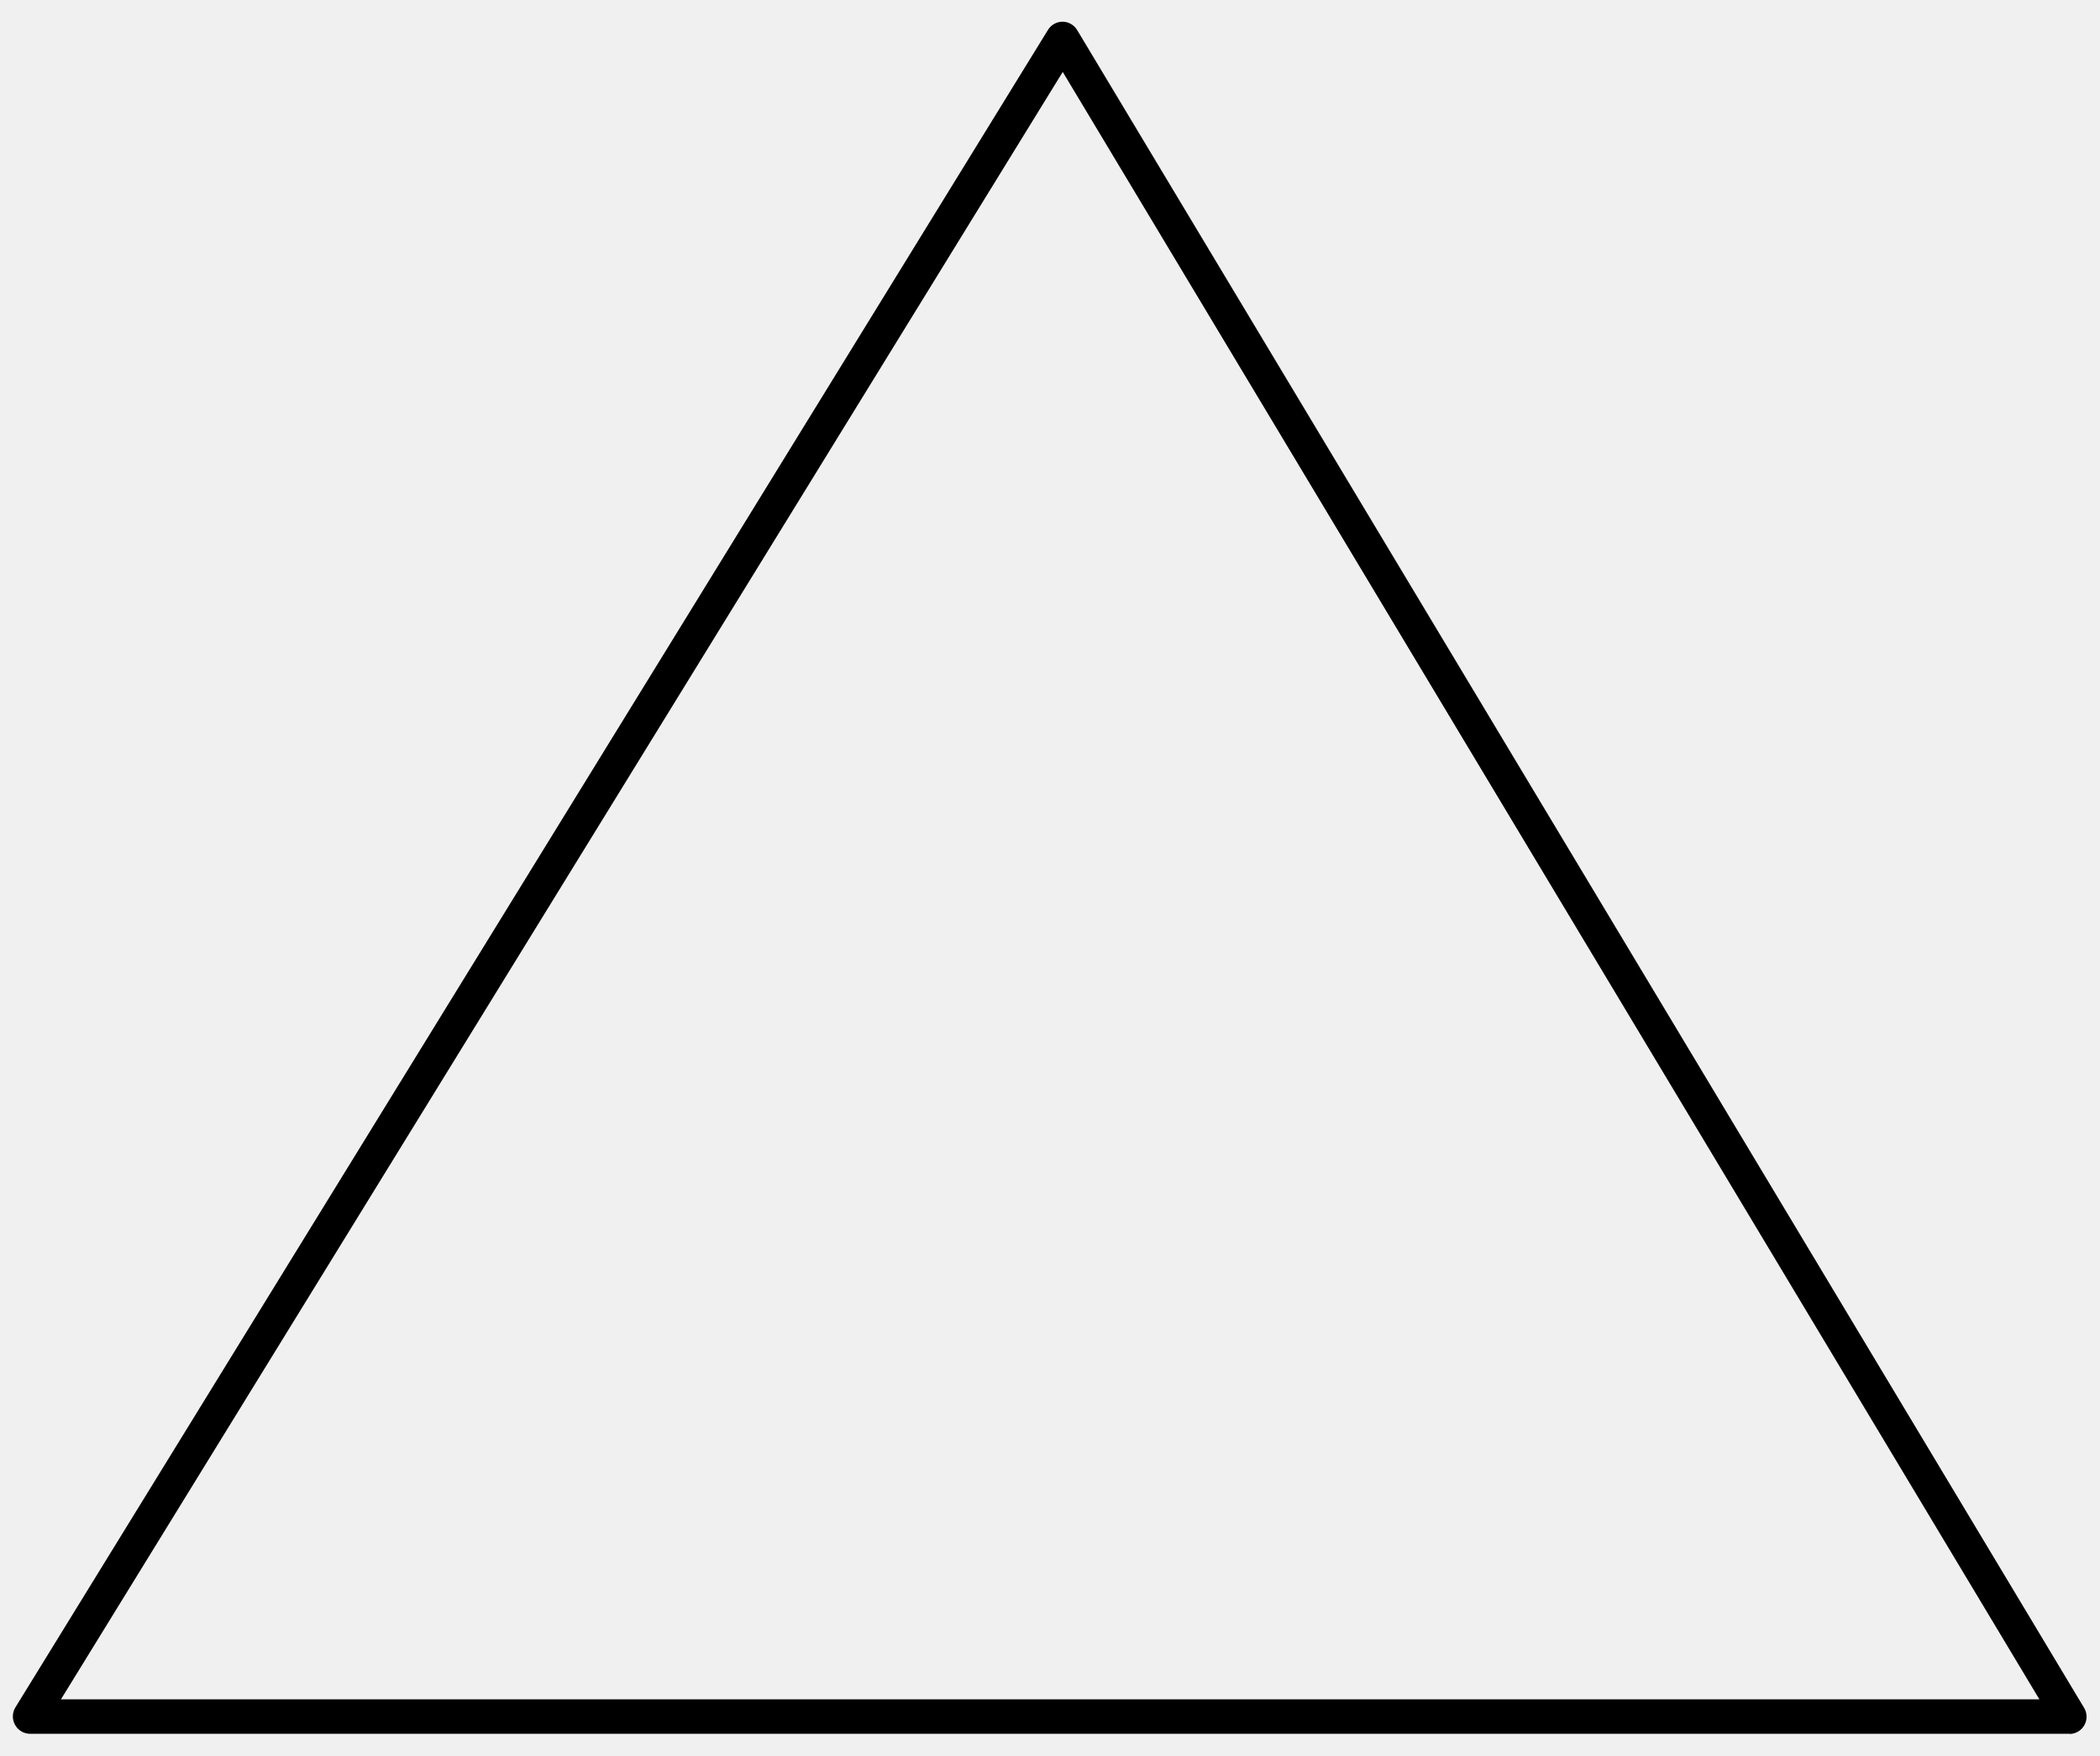
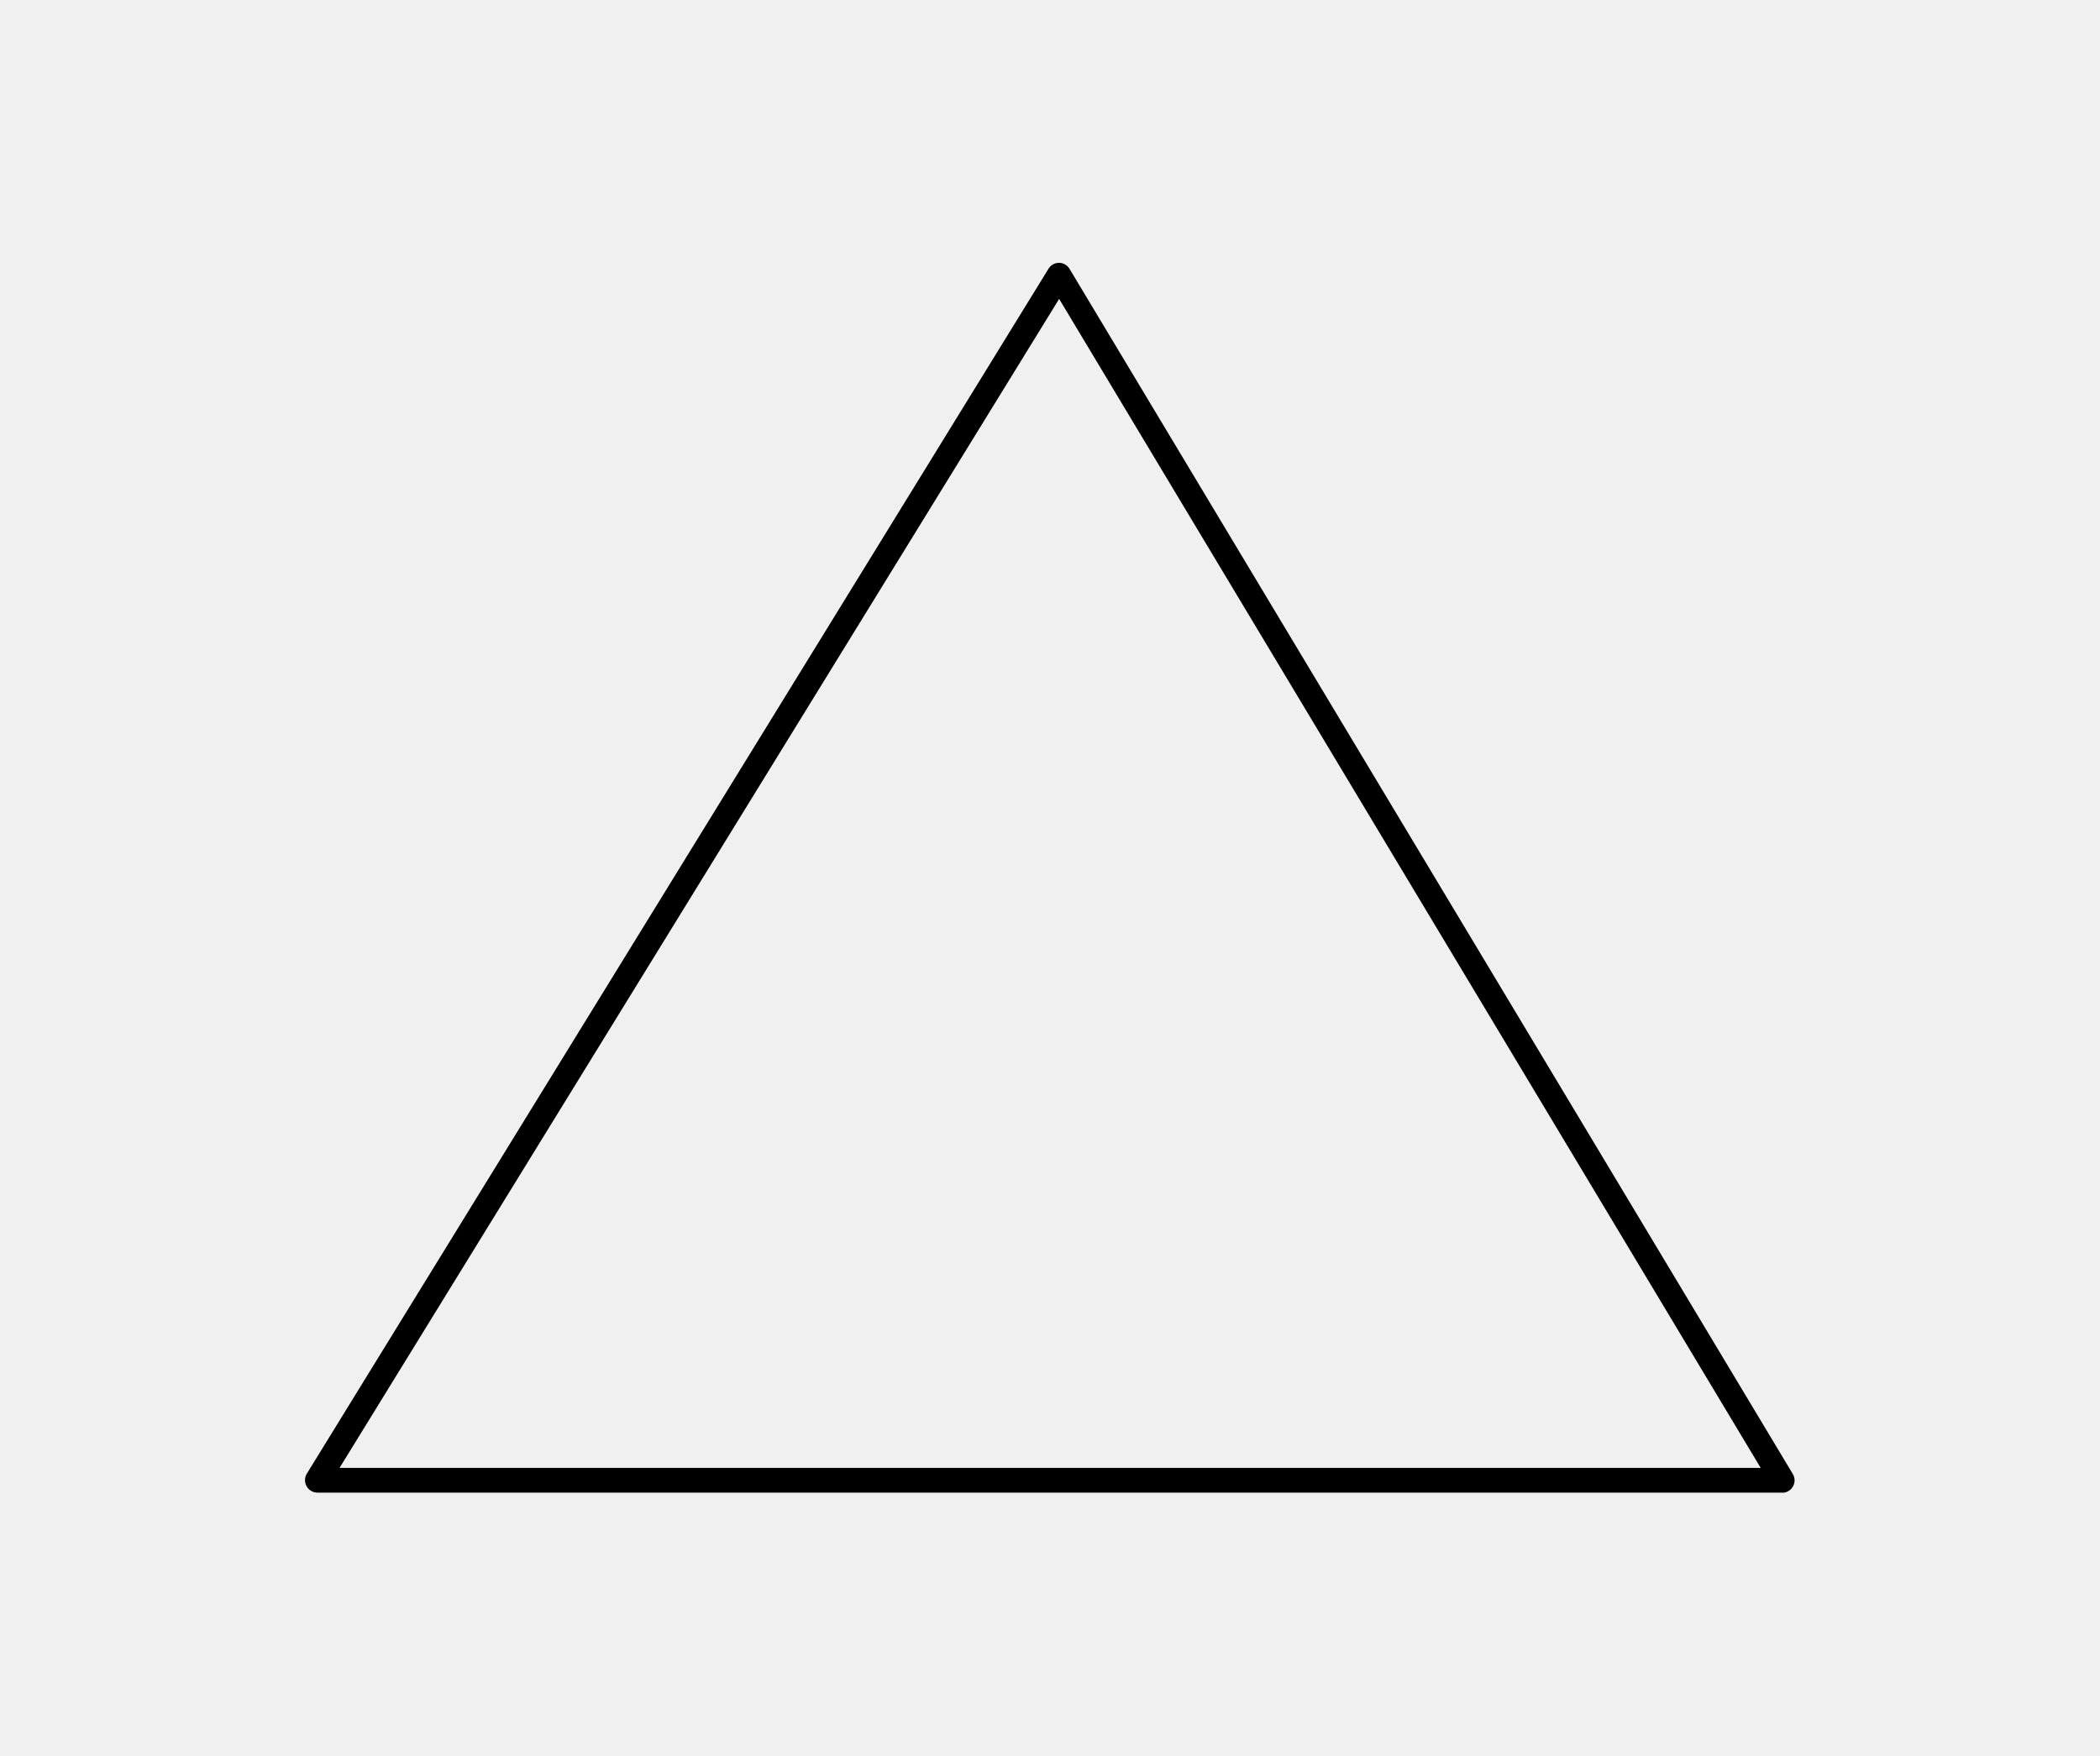
- <svg xmlns="http://www.w3.org/2000/svg" xmlns:xlink="http://www.w3.org/1999/xlink" width="61px" height="51px" viewBox="0 0 61 51" version="1.1">
+ <svg xmlns="http://www.w3.org/2000/svg" xmlns:xlink="http://www.w3.org/1999/xlink" width="61px" height="51px" viewBox="-10 -10 81 71" version="1.1">
  <defs>
    <path d="M30.865,0.63 C31.04,0.632 31.201,0.725 31.29,0.875 L60.54,49.625 C60.632,49.78 60.633,49.971 60.544,50.127 C60.456,50.284 60.29,50.38 60.11,50.38 L60.125,50.375 L0.875,50.375 C0.695,50.375 0.528,50.277 0.44,50.12 C0.351,49.965 0.351,49.775 0.44,49.62 L30.44,0.87 C30.515,0.747 30.64,0.663 30.779,0.638 L30.865,0.63 Z M30.87,2.09 L1.77,49.375 L59.24,49.375 L30.87,2.09 Z" id="path-1" />
  </defs>
  <g id="Page-1" stroke="none" stroke-width="1" fill="none" fill-rule="evenodd">
    <g id="SHAPES" transform="translate(-124, -6068)">
      <g id="Group-4520" transform="translate(124, 6068)">
        <mask id="mask-2" fill="white">
          <use xlink:href="#path-1" />
        </mask>
        <g id="Clip-4519" />
        <polygon id="Fill-4518" fill="#000000" mask="url(#mask-2)" points="-4.627 -4.37 65.61 -4.37 65.61 55.38 -4.627 55.38" />
      </g>
    </g>
  </g>
</svg>
